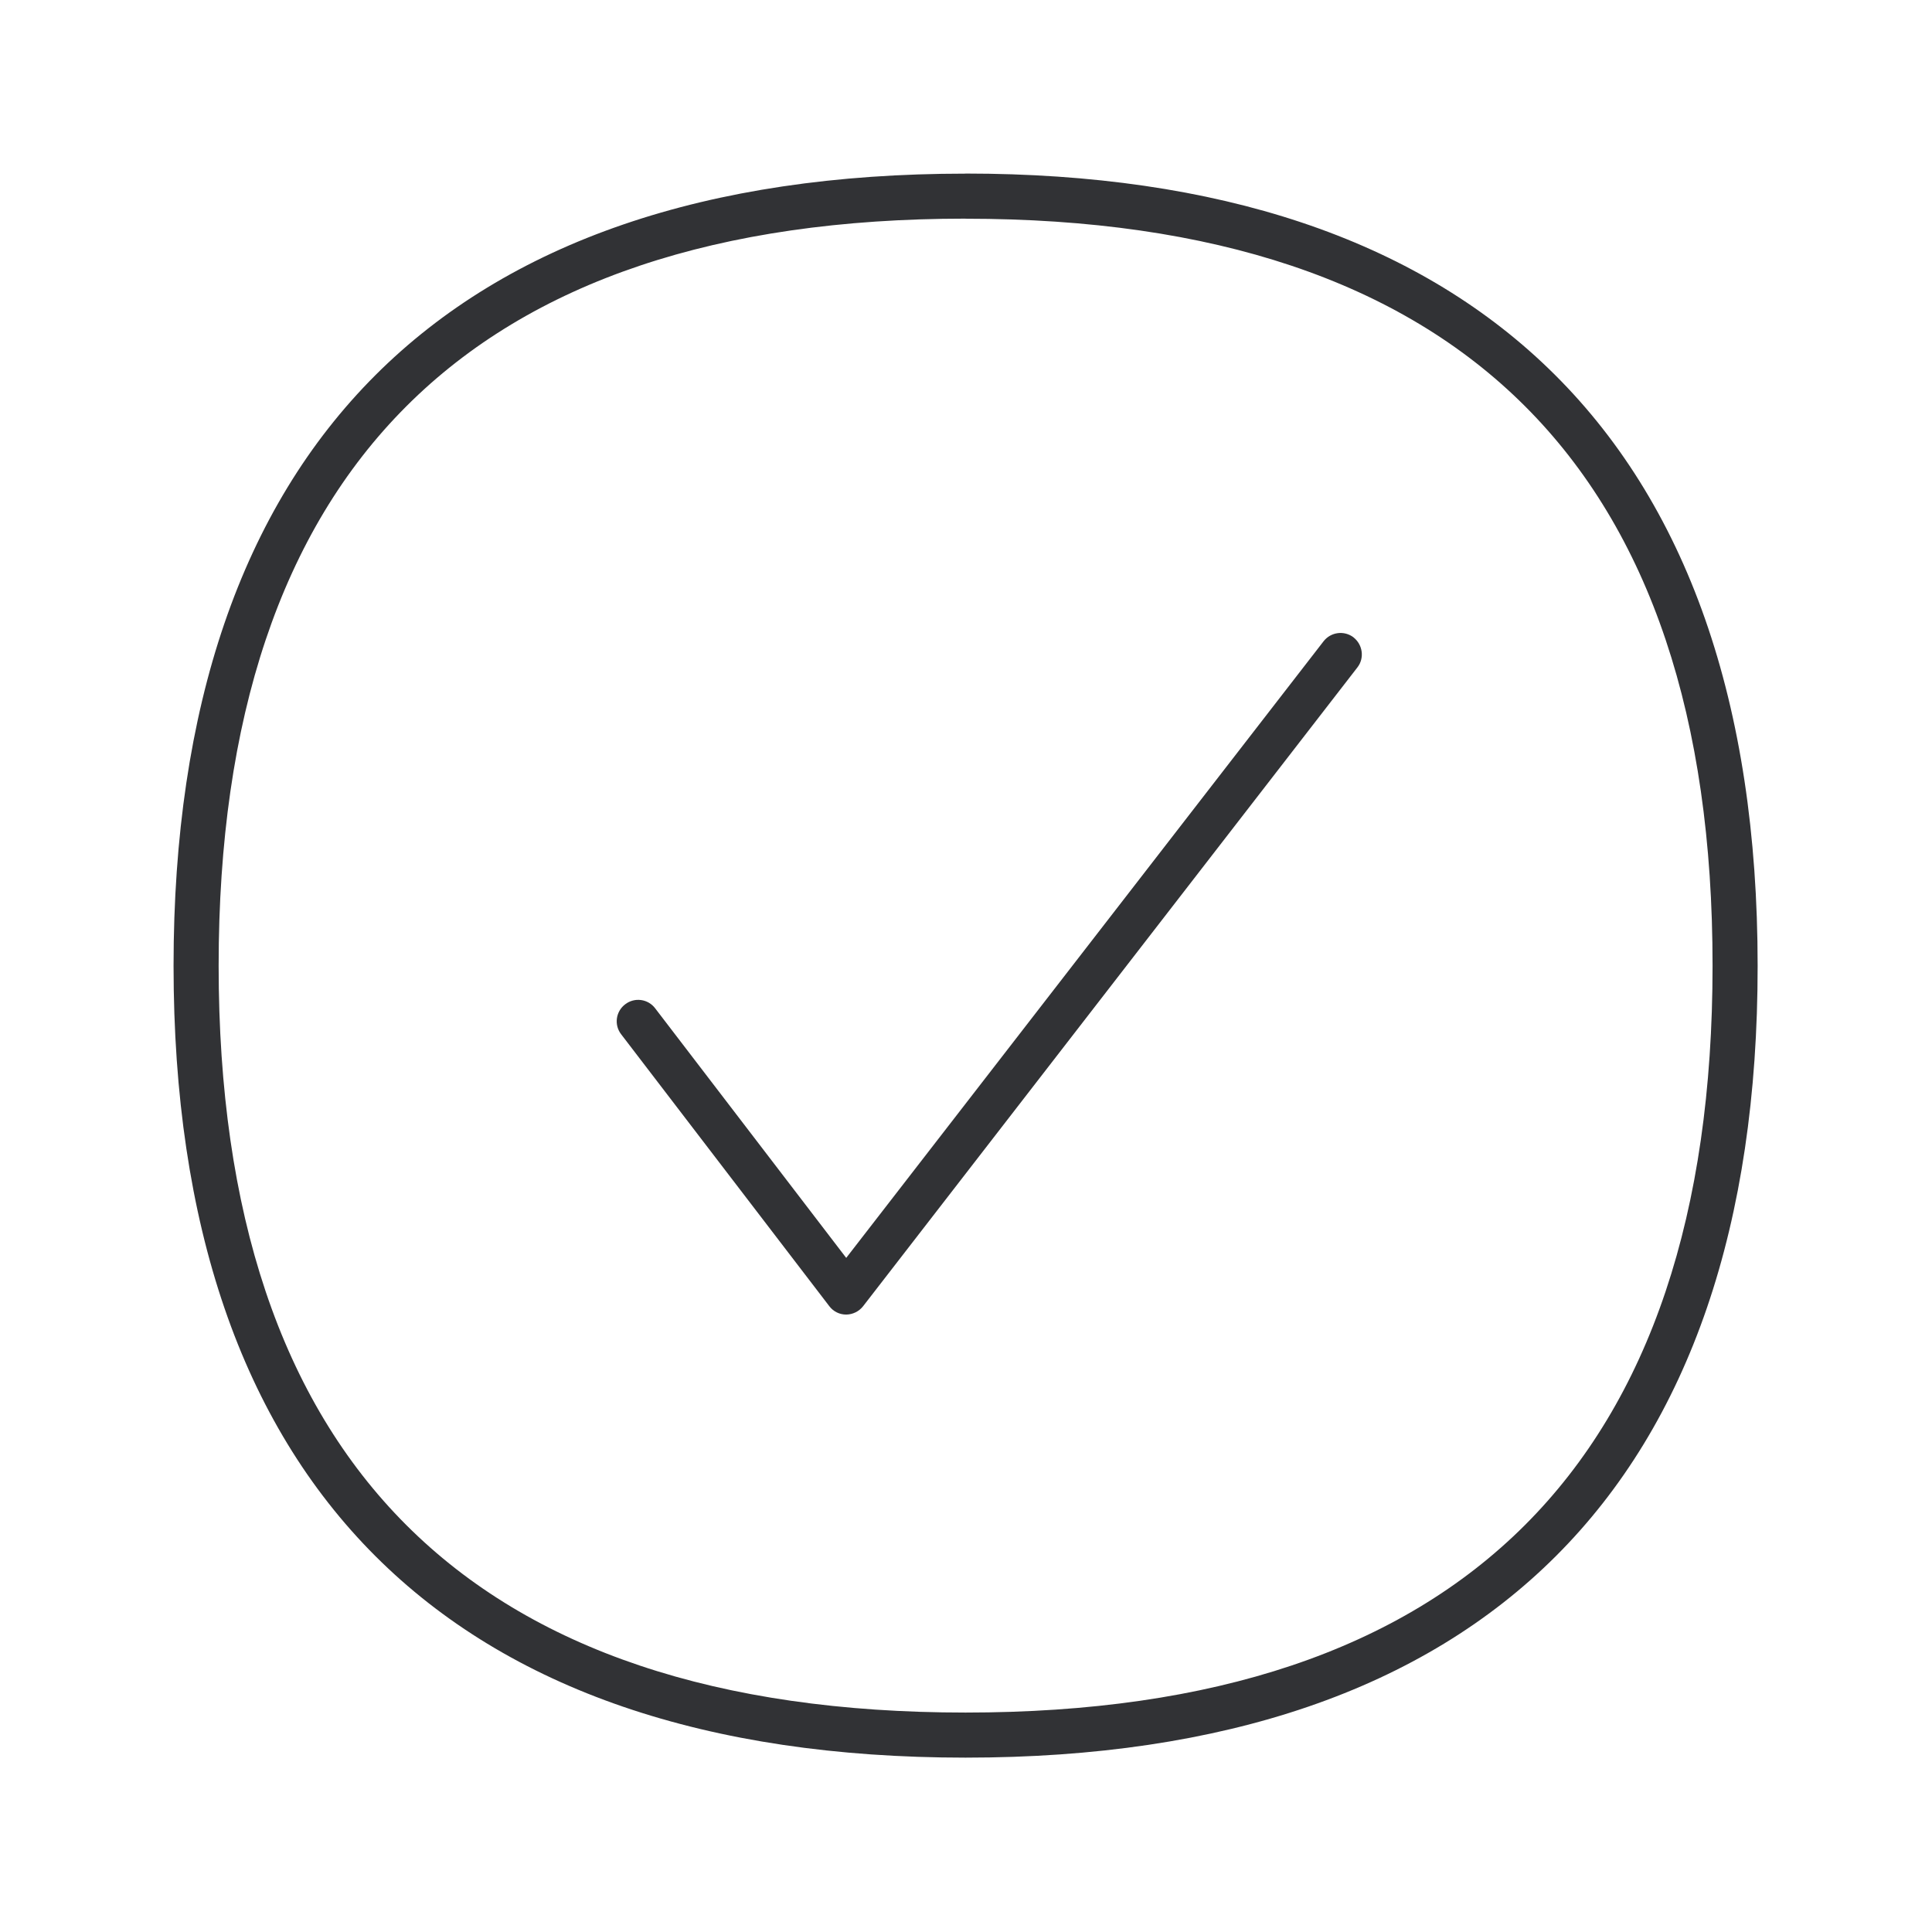
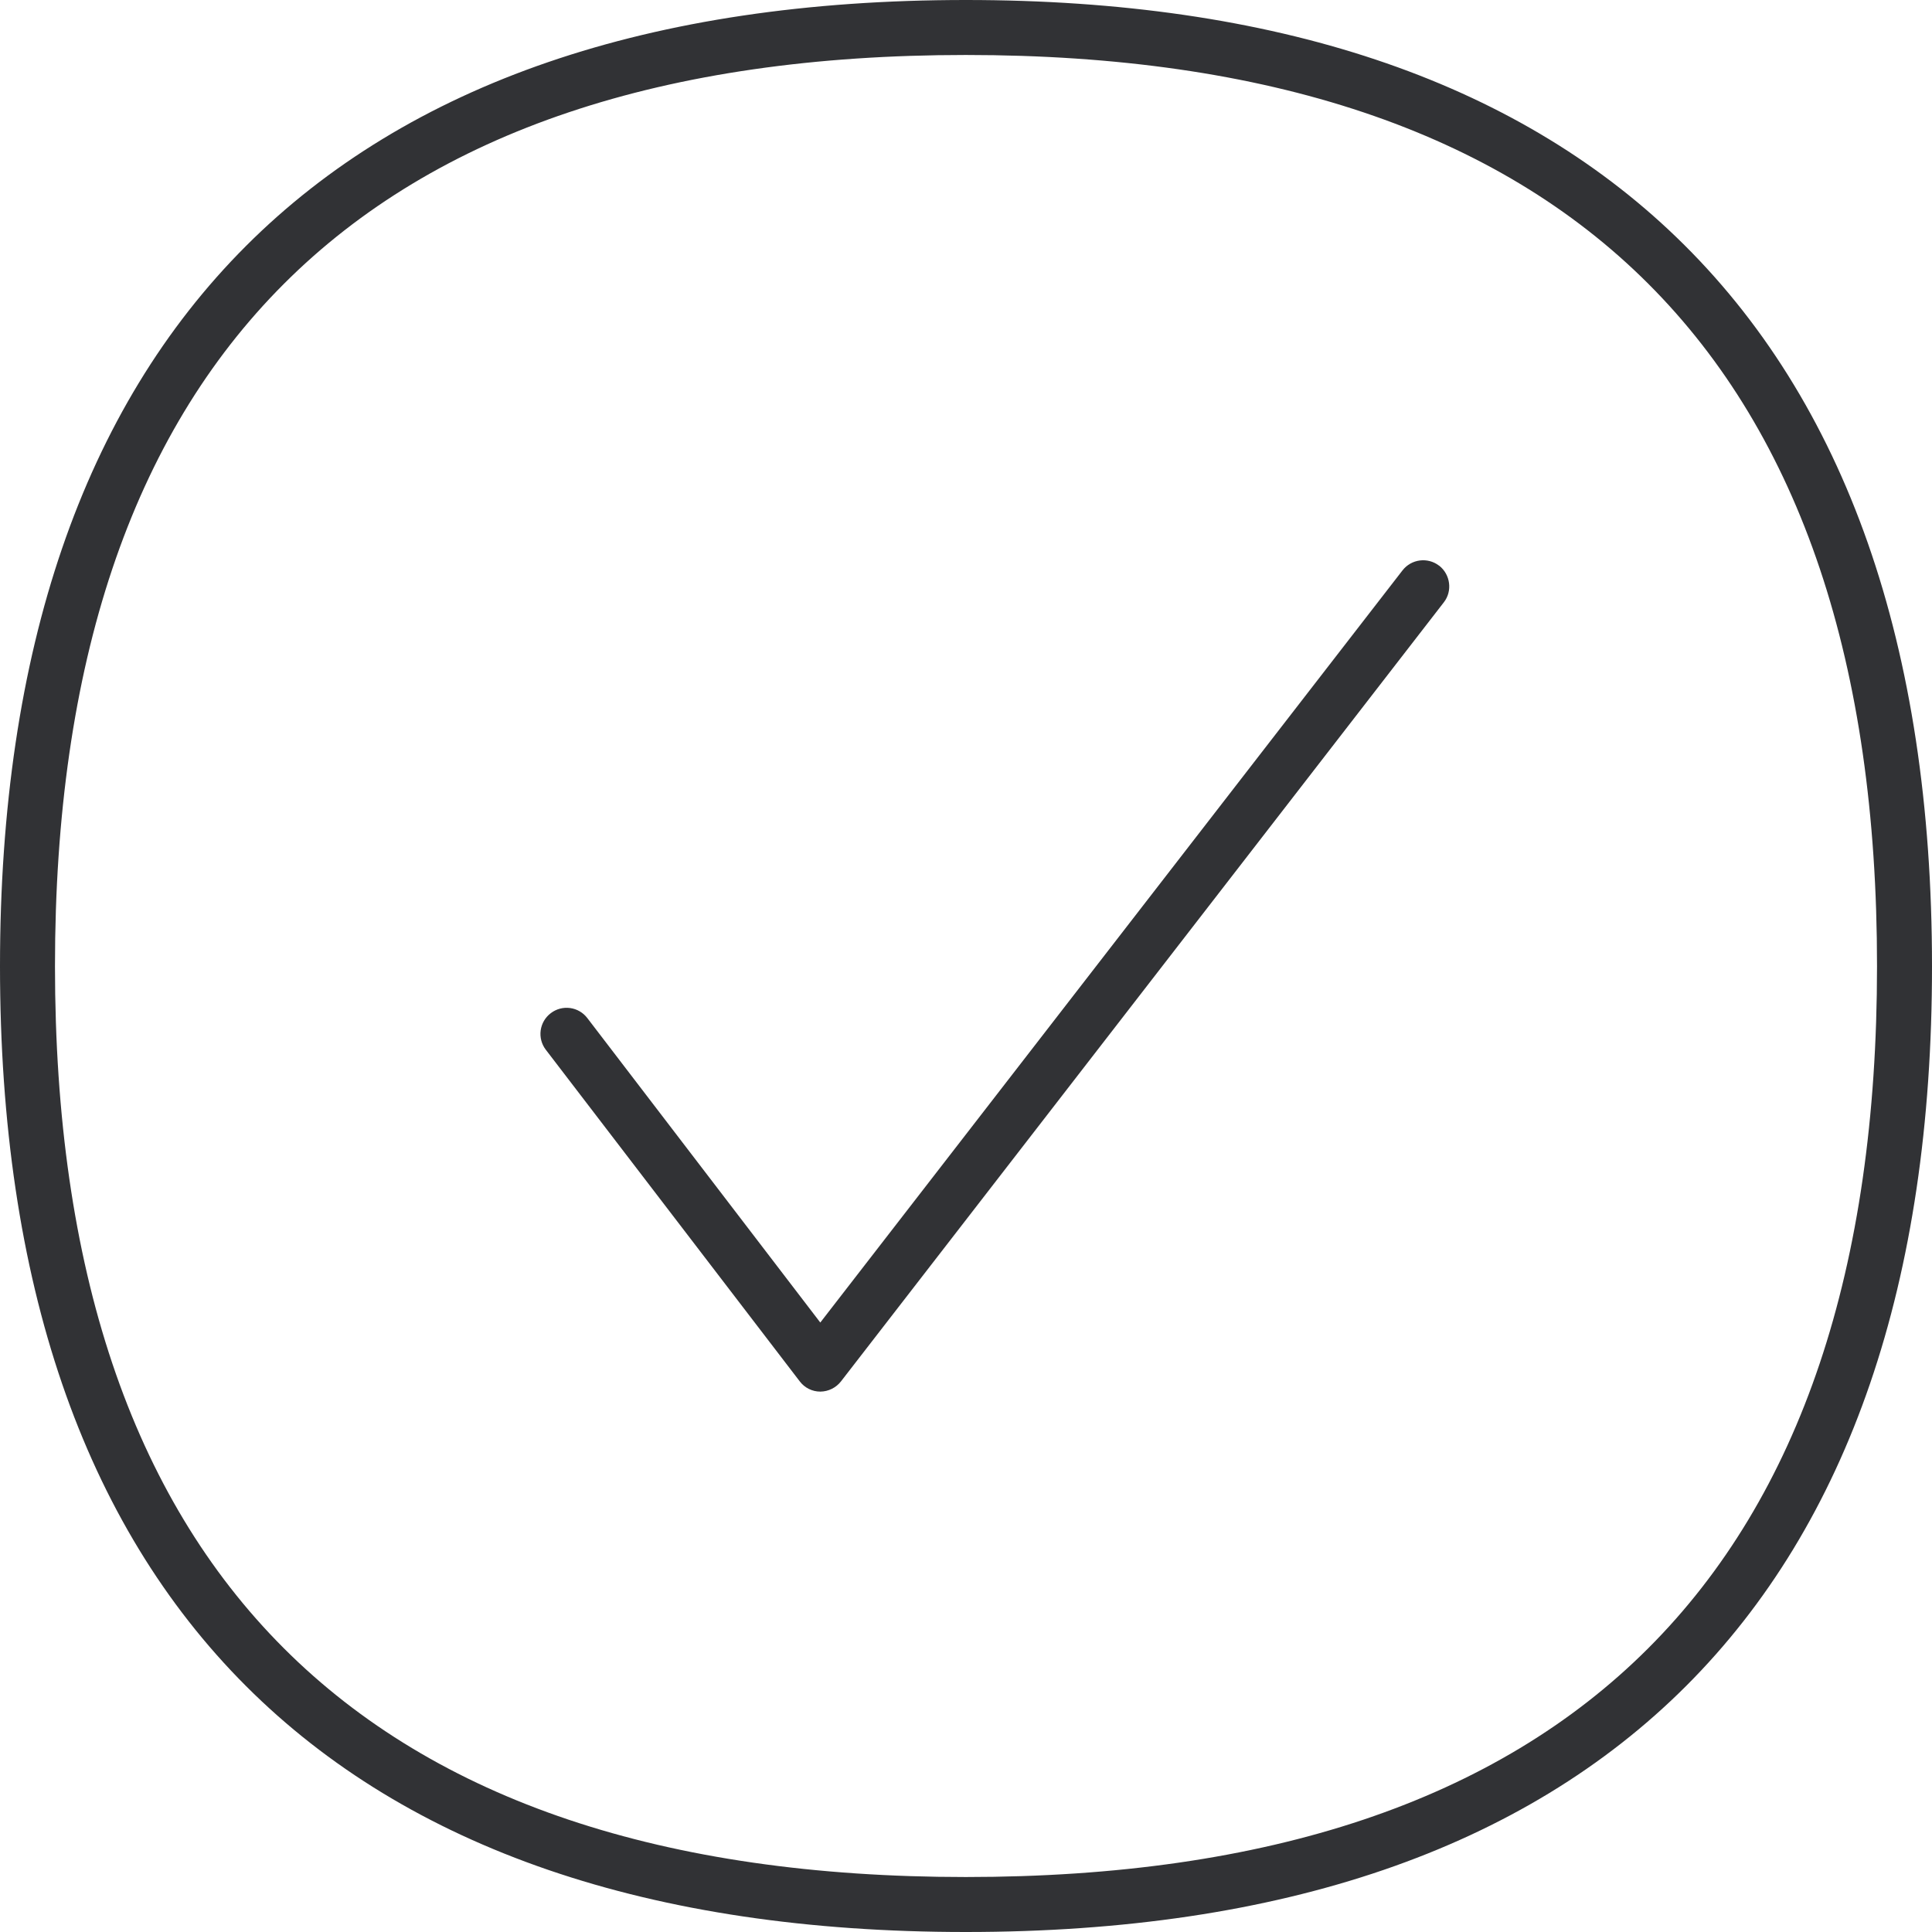
<svg xmlns="http://www.w3.org/2000/svg" width="24" height="24" viewBox="0 0 24 24">
-   <path d="M11.994 2.156c3.14 0 5.574.813 7.238 2.418 1.725 1.663 2.602 4.162 2.602 7.423.003 6.434-3.4 9.837-9.84 9.837-6.434 0-9.838-3.4-9.838-9.837 0-6.437 3.4-9.84 9.838-9.84zm0 .56c-6.154 0-9.278 3.124-9.278 9.28 0 6.155 3.12 9.278 9.278 9.278 6.16 0 9.28-3.12 9.28-9.277.003-6.16-3.12-9.28-9.28-9.28zm4.82 5.202c.115.09.138.258.048.373l-6.14 7.935a.27.27 0 01-.21.104.261.261 0 01-.21-.104l-2.586-3.378a.264.264 0 01.05-.372.264.264 0 01.373.05l2.373 3.1 5.93-7.66a.267.267 0 01.373-.048z" fill="#313235" fill-rule="nonzero" />
+   <path d="M11.998 0c3.83 0 6.799.99 8.828 2.948C22.931 4.978 24 8.025 24 12.002 24.003 19.849 19.853 24 11.998 24 4.151 24 0 19.853 0 12.002 0 4.15 4.147 0 11.998 0zm0 .683C4.493.683.683 4.493.683 12.002c0 7.505 3.806 11.315 11.315 11.315 7.513 0 11.319-3.806 11.319-11.315C23.32 4.489 19.51.683 11.998.683zm5.88 6.344c.14.11.167.315.058.455l-7.489 9.678a.329.329 0 01-.256.127.319.319 0 01-.256-.127L6.78 13.04a.323.323 0 01.062-.454.323.323 0 01.454.061l2.894 3.782 7.232-9.343a.325.325 0 01.455-.059z" fill="#313235" fill-rule="nonzero" />
</svg>
